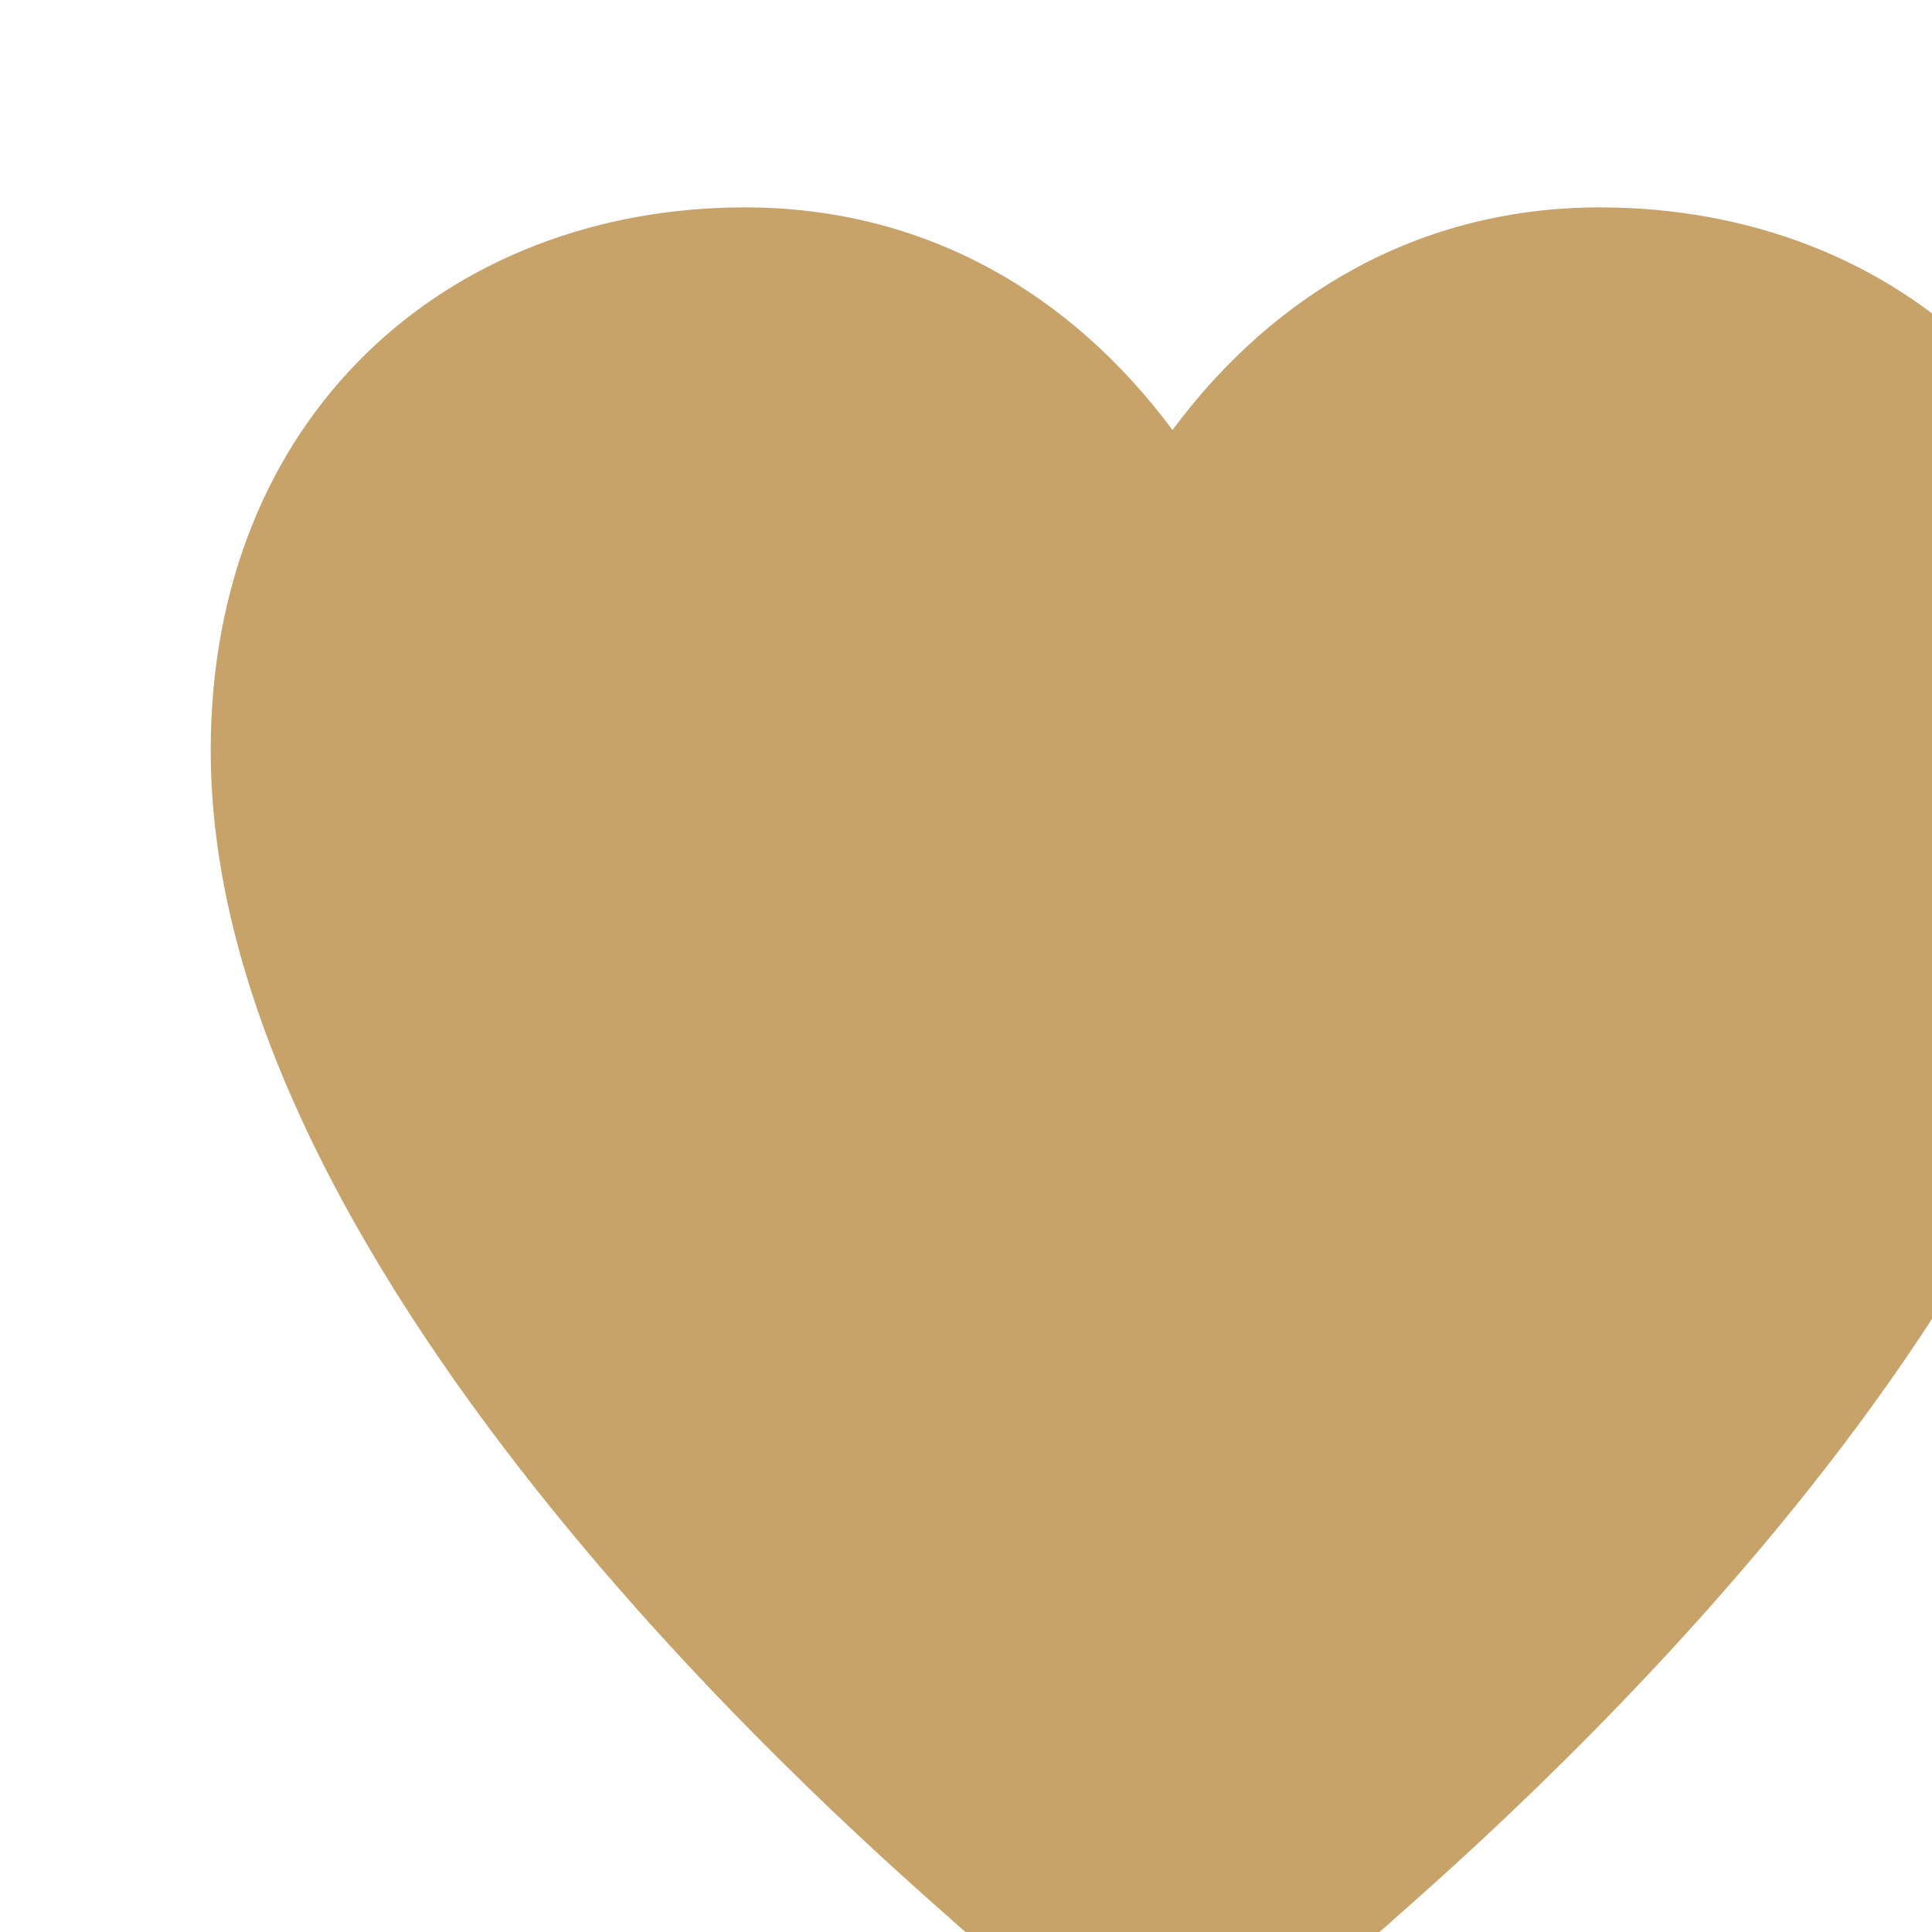
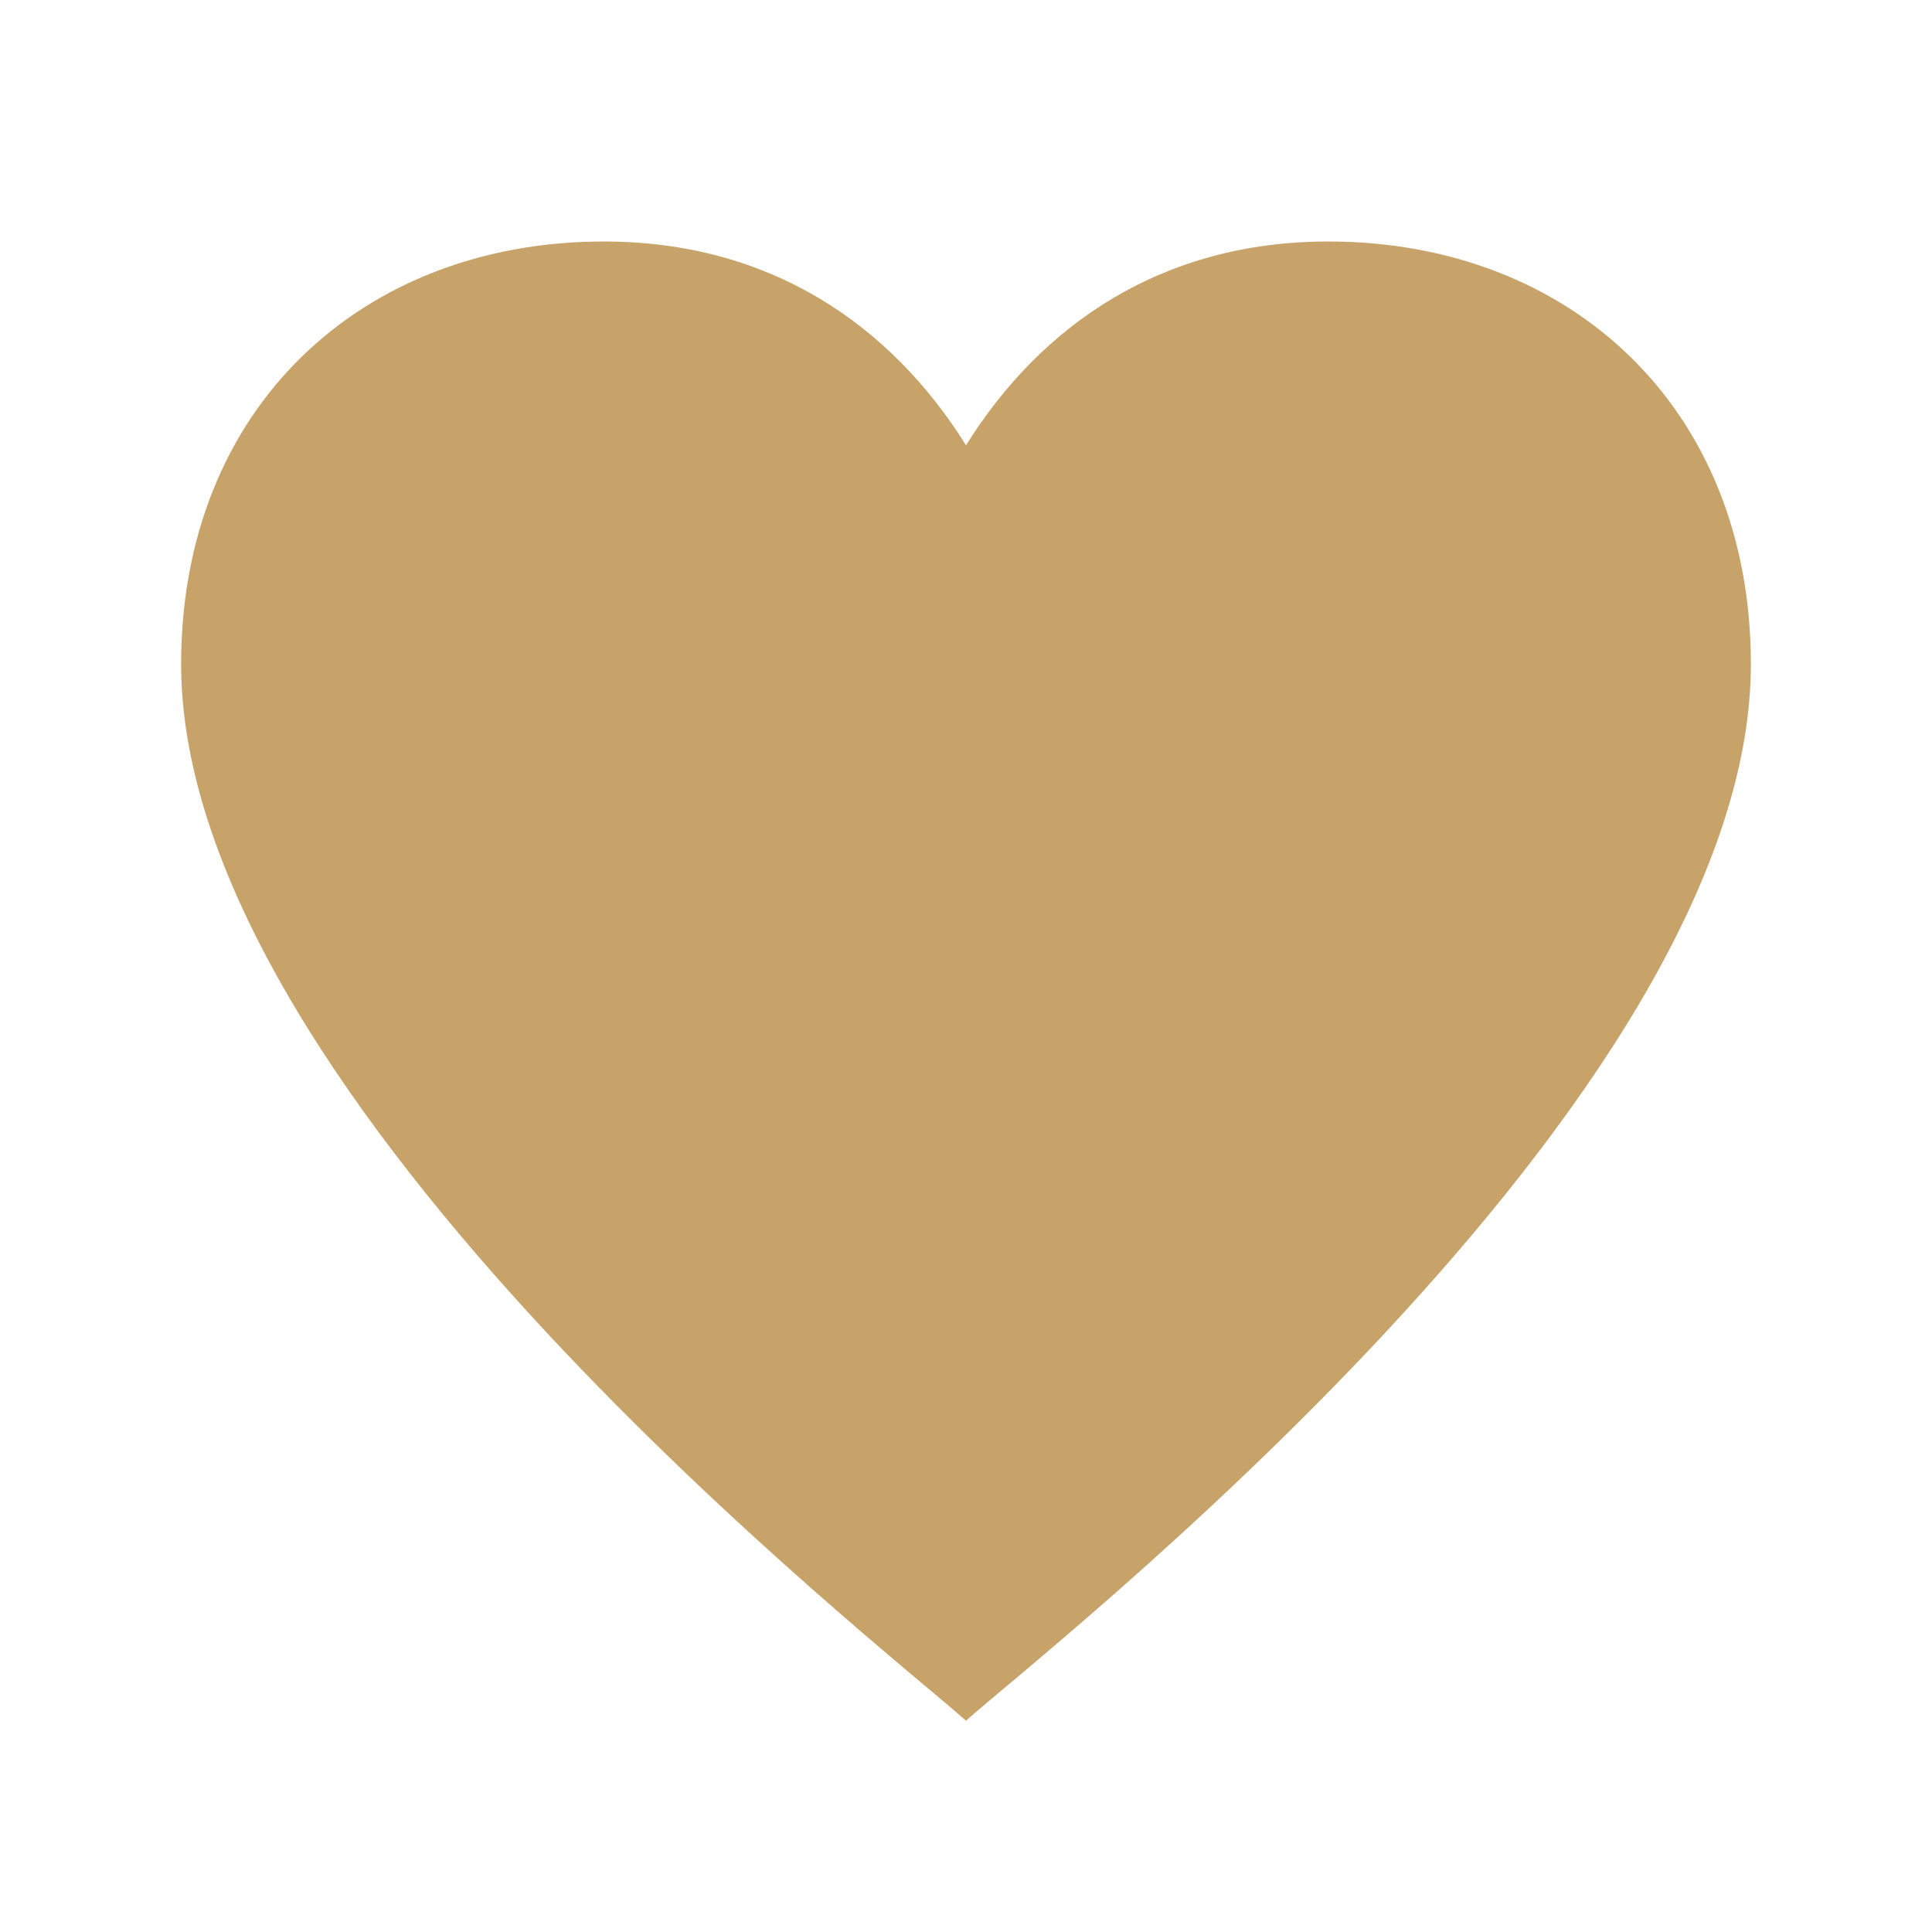
<svg xmlns="http://www.w3.org/2000/svg" viewBox="0 0 512 512" role="img" aria-label="Voulamandis House heart">
-   <path fill="#C7A36A" d="M256 458C237 441 88 314 88 194C88 119 141 72 208 72C248 72 281 91 304 122C327 91 360 72 400 72C467 72 520 119 520 194C520 314 371 441 352 458L304 500L256 458Z" transform="translate(-48 -30) scale(1.18)" />
+   <path fill="#C7A36A" d="M256 456C236 438 48 292 48 176C48 108 96 64 160 64C204 64 236 86 256 118C276 86 308 64 352 64C416 64 464 108 464 176C464 292 276 438 256 456Z" />
</svg>
